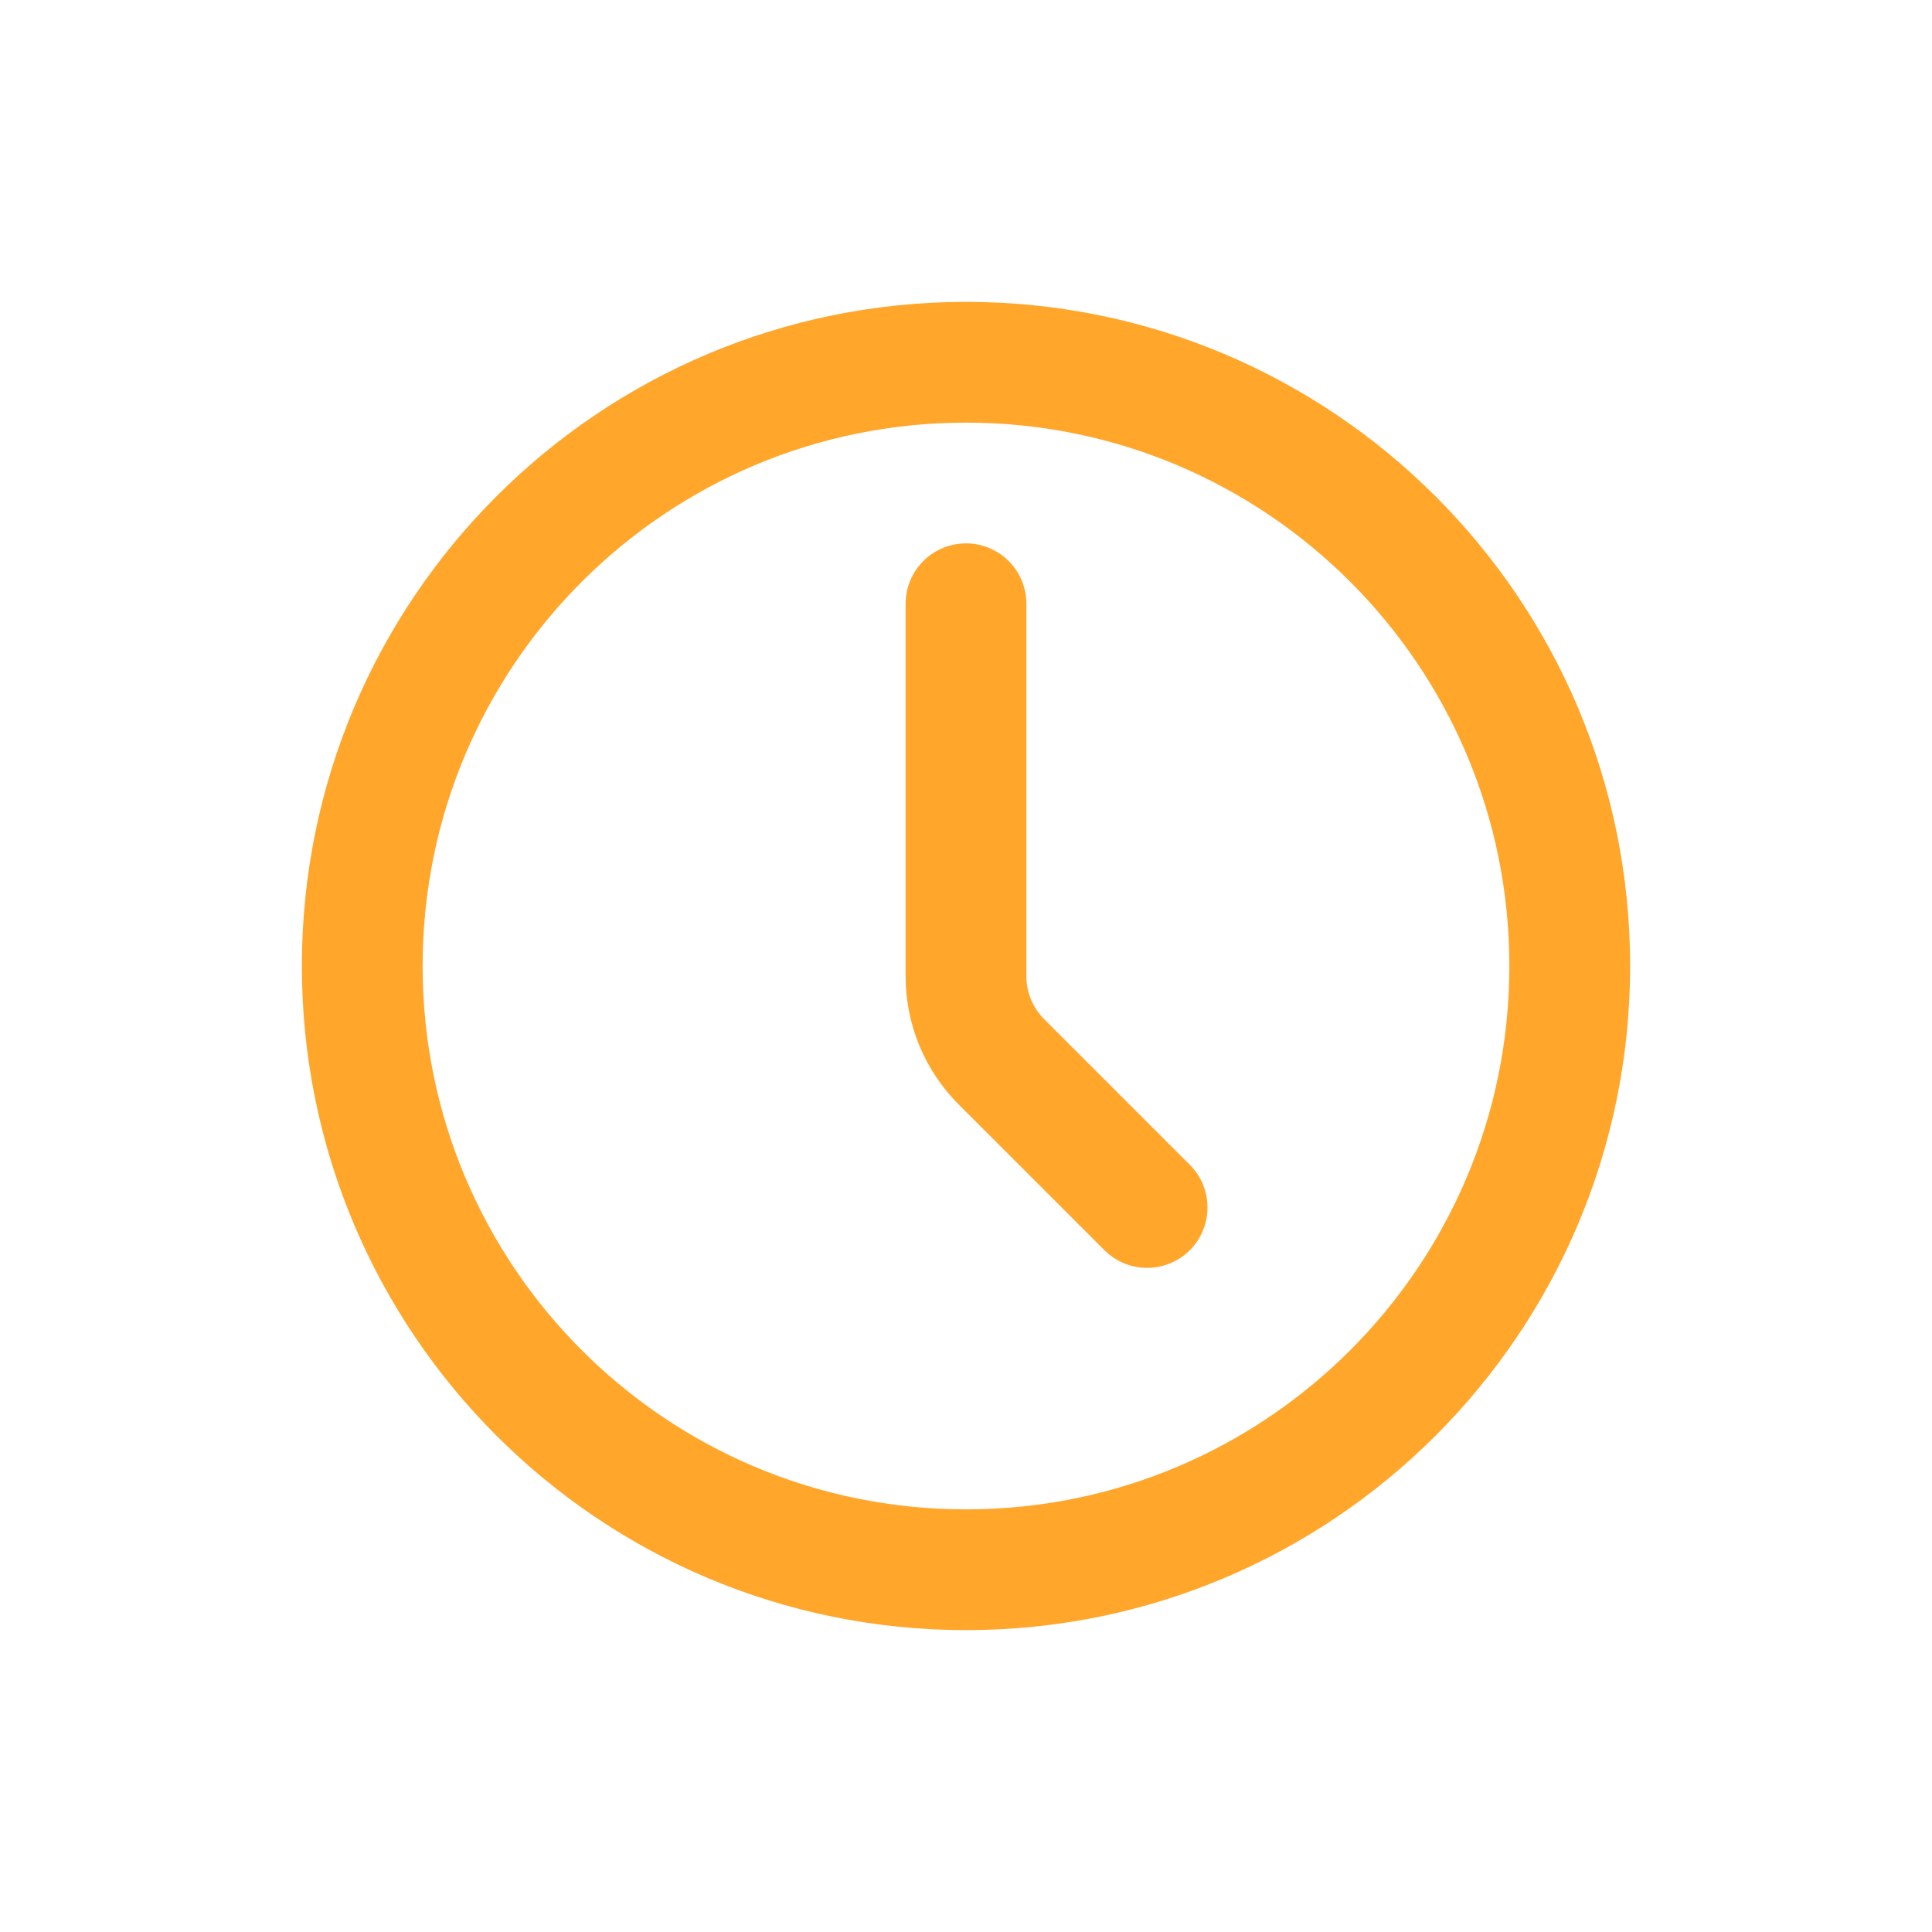
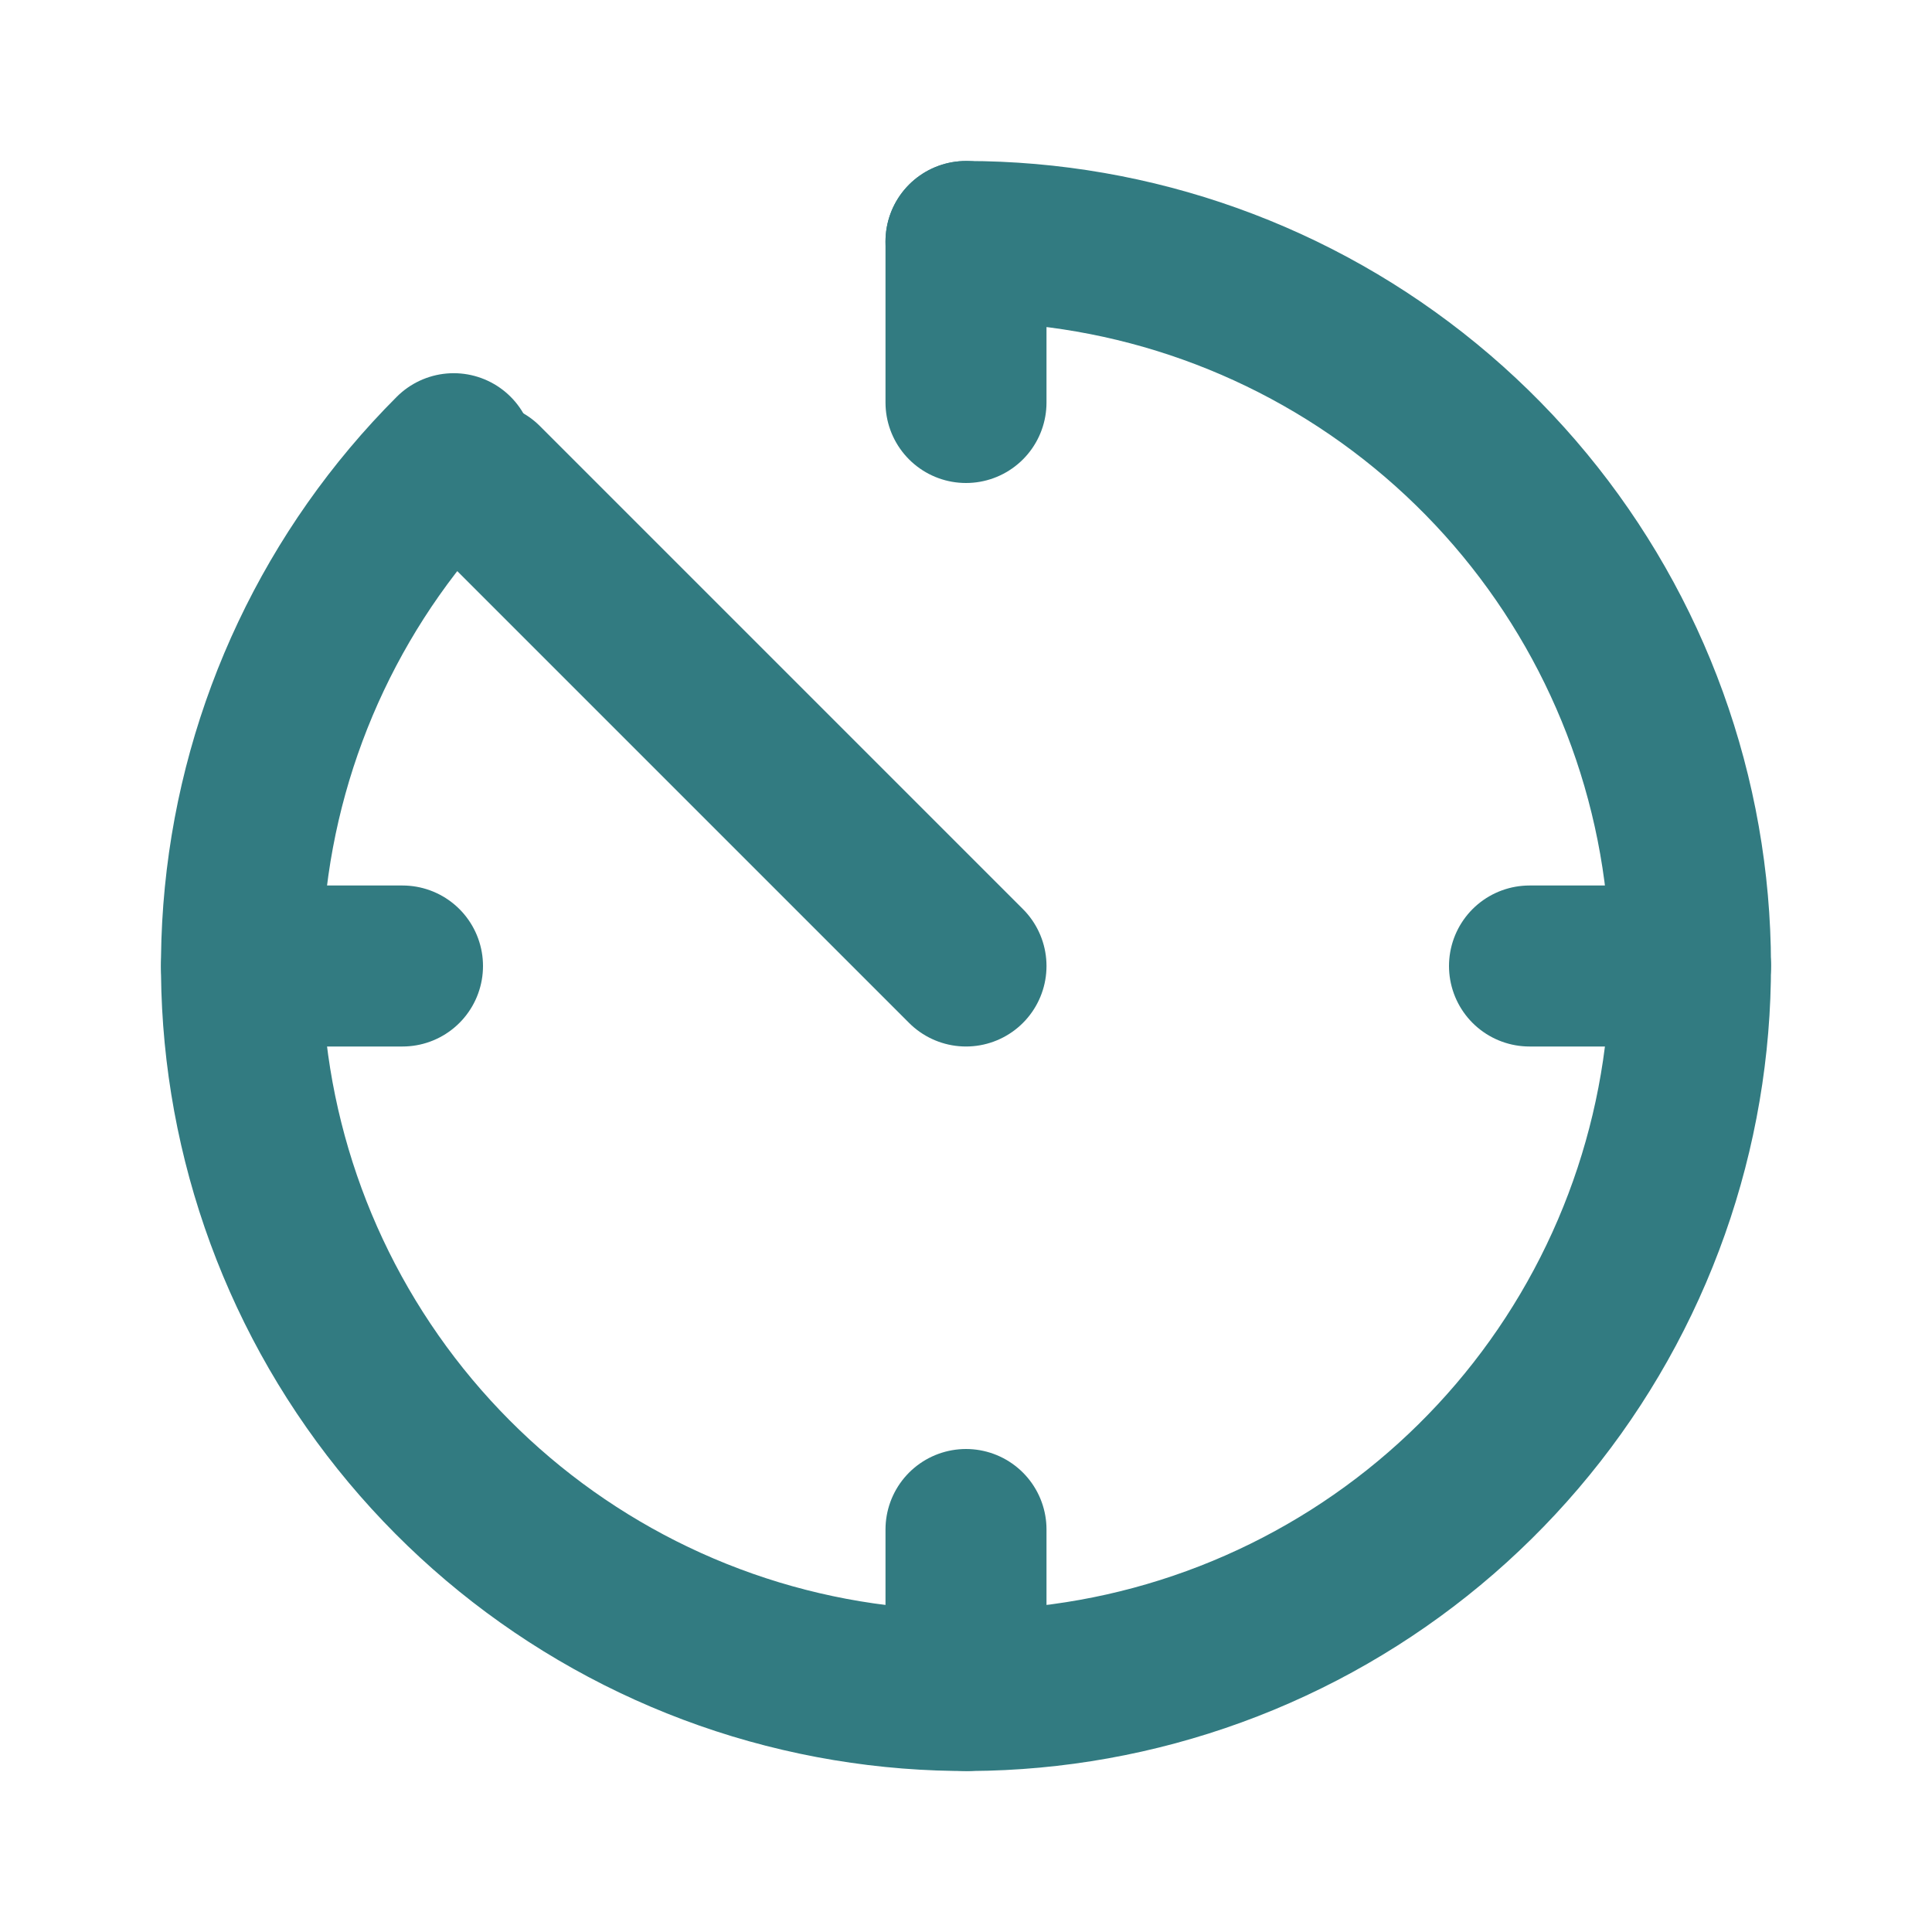
- <svg xmlns="http://www.w3.org/2000/svg" width="32" height="32" viewBox="0 0 32 32" fill="none">
-   <path d="M16 26C21.523 26 26 21.523 26 16C26 10.477 21.523 6 16 6C10.477 6 6 10.477 6 16C6 21.523 10.477 26 16 26Z" stroke="#FFA62B" stroke-width="2" stroke-linecap="round" stroke-linejoin="round" />
-   <path d="M19 20L16.586 17.586C16.211 17.211 16 16.703 16 16.172V10" stroke="#FFA62B" stroke-width="2" stroke-linecap="round" stroke-linejoin="round" />
+ <svg xmlns="http://www.w3.org/2000/svg" width="800px" height="800px" viewBox="0 0 24 24" fill="none">
+   <g id="SVGRepo_bgCarrier" stroke-width="0" />
+   <g id="SVGRepo_tracerCarrier" stroke-linecap="round" stroke-linejoin="round" />
+   <g id="SVGRepo_iconCarrier">
+     <path d="M5.636 5.636C4.164 7.108 3.247 9.046 3.043 11.118C2.839 13.19 3.36 15.269 4.517 17C5.674 18.731 7.395 20.008 9.387 20.613C11.38 21.217 13.52 21.112 15.444 20.315C17.368 19.518 18.956 18.079 19.937 16.243C20.919 14.406 21.233 12.286 20.827 10.244C20.421 8.202 19.319 6.364 17.709 5.043C16.1 3.722 14.082 3 12 3" stroke="#327b81" stroke-width="2" stroke-linecap="round" />
+     <path d="M12 12L6 6" stroke="#327b81" stroke-width="2" stroke-linecap="round" />
+     <path d="M12 3V5" stroke="#327b81" stroke-width="2" stroke-linecap="round" />
+     <path d="M21 12L19 12" stroke="#327b81" stroke-width="2" stroke-linecap="round" />
+     <path d="M12 19V21" stroke="#327b81" stroke-width="2" stroke-linecap="round" />
+     <path d="M5 12L3 12" stroke="#327b81" stroke-width="2" stroke-linecap="round" />
+   </g>
</svg>
